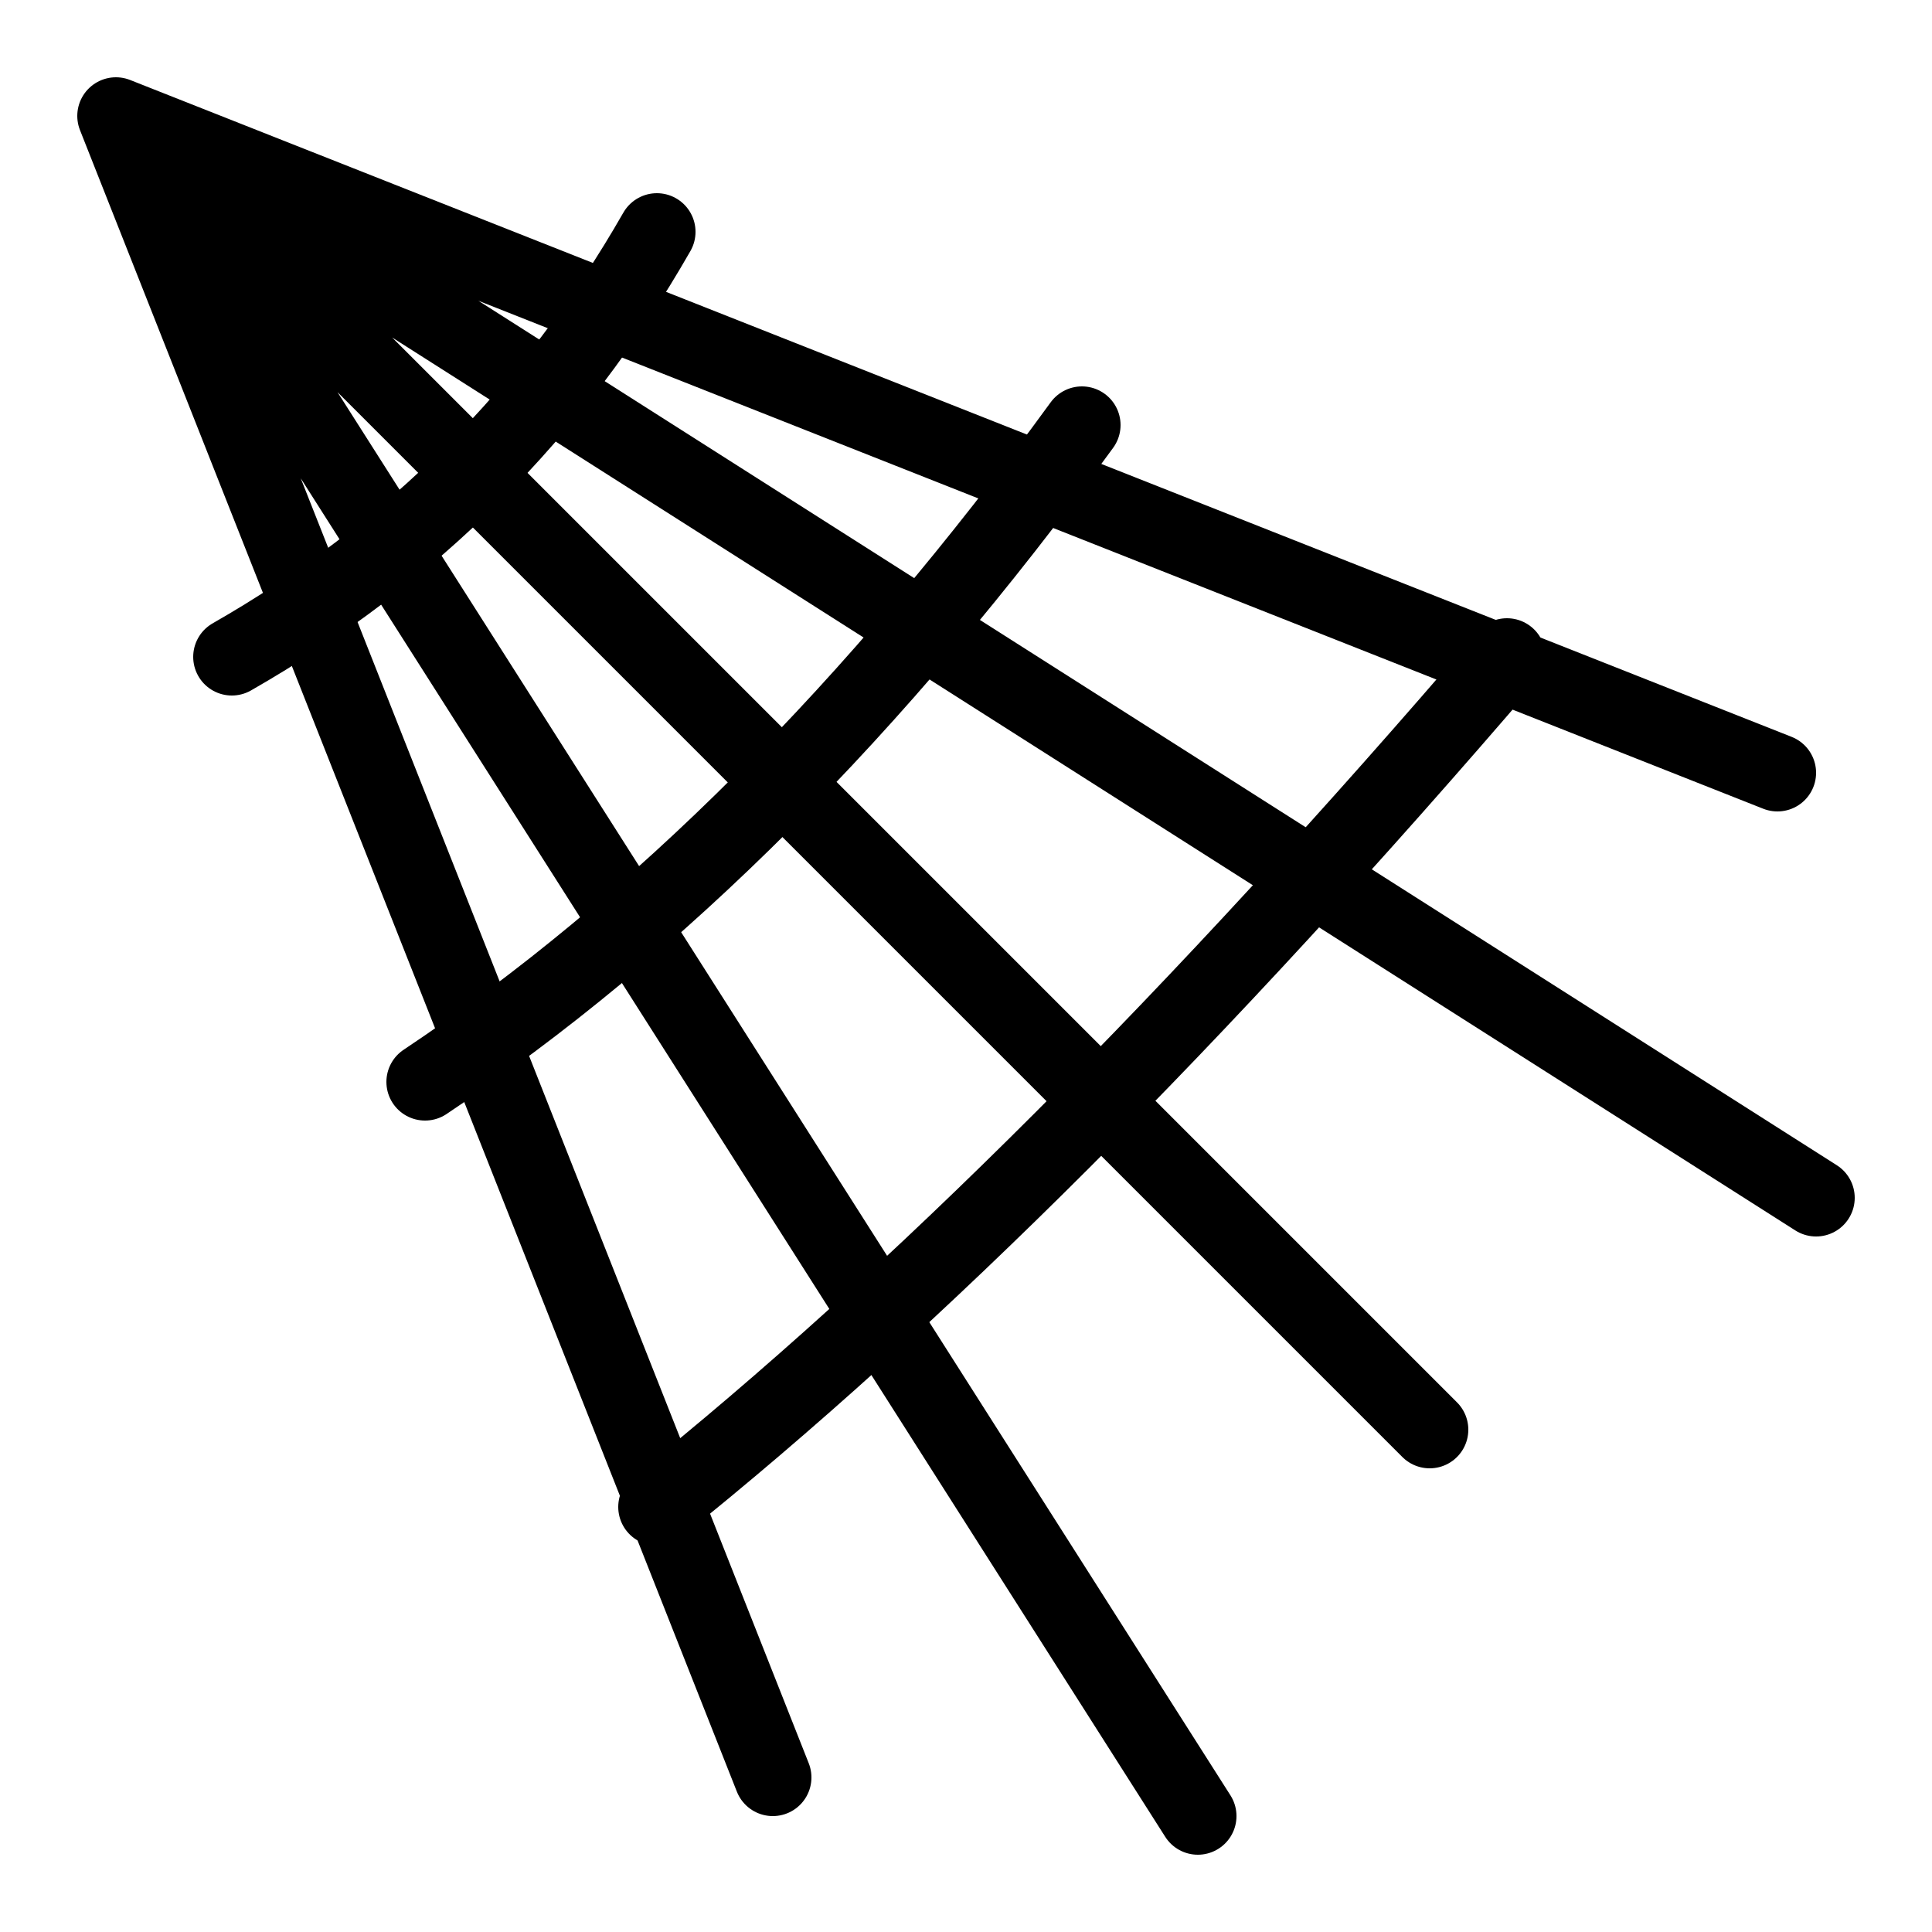
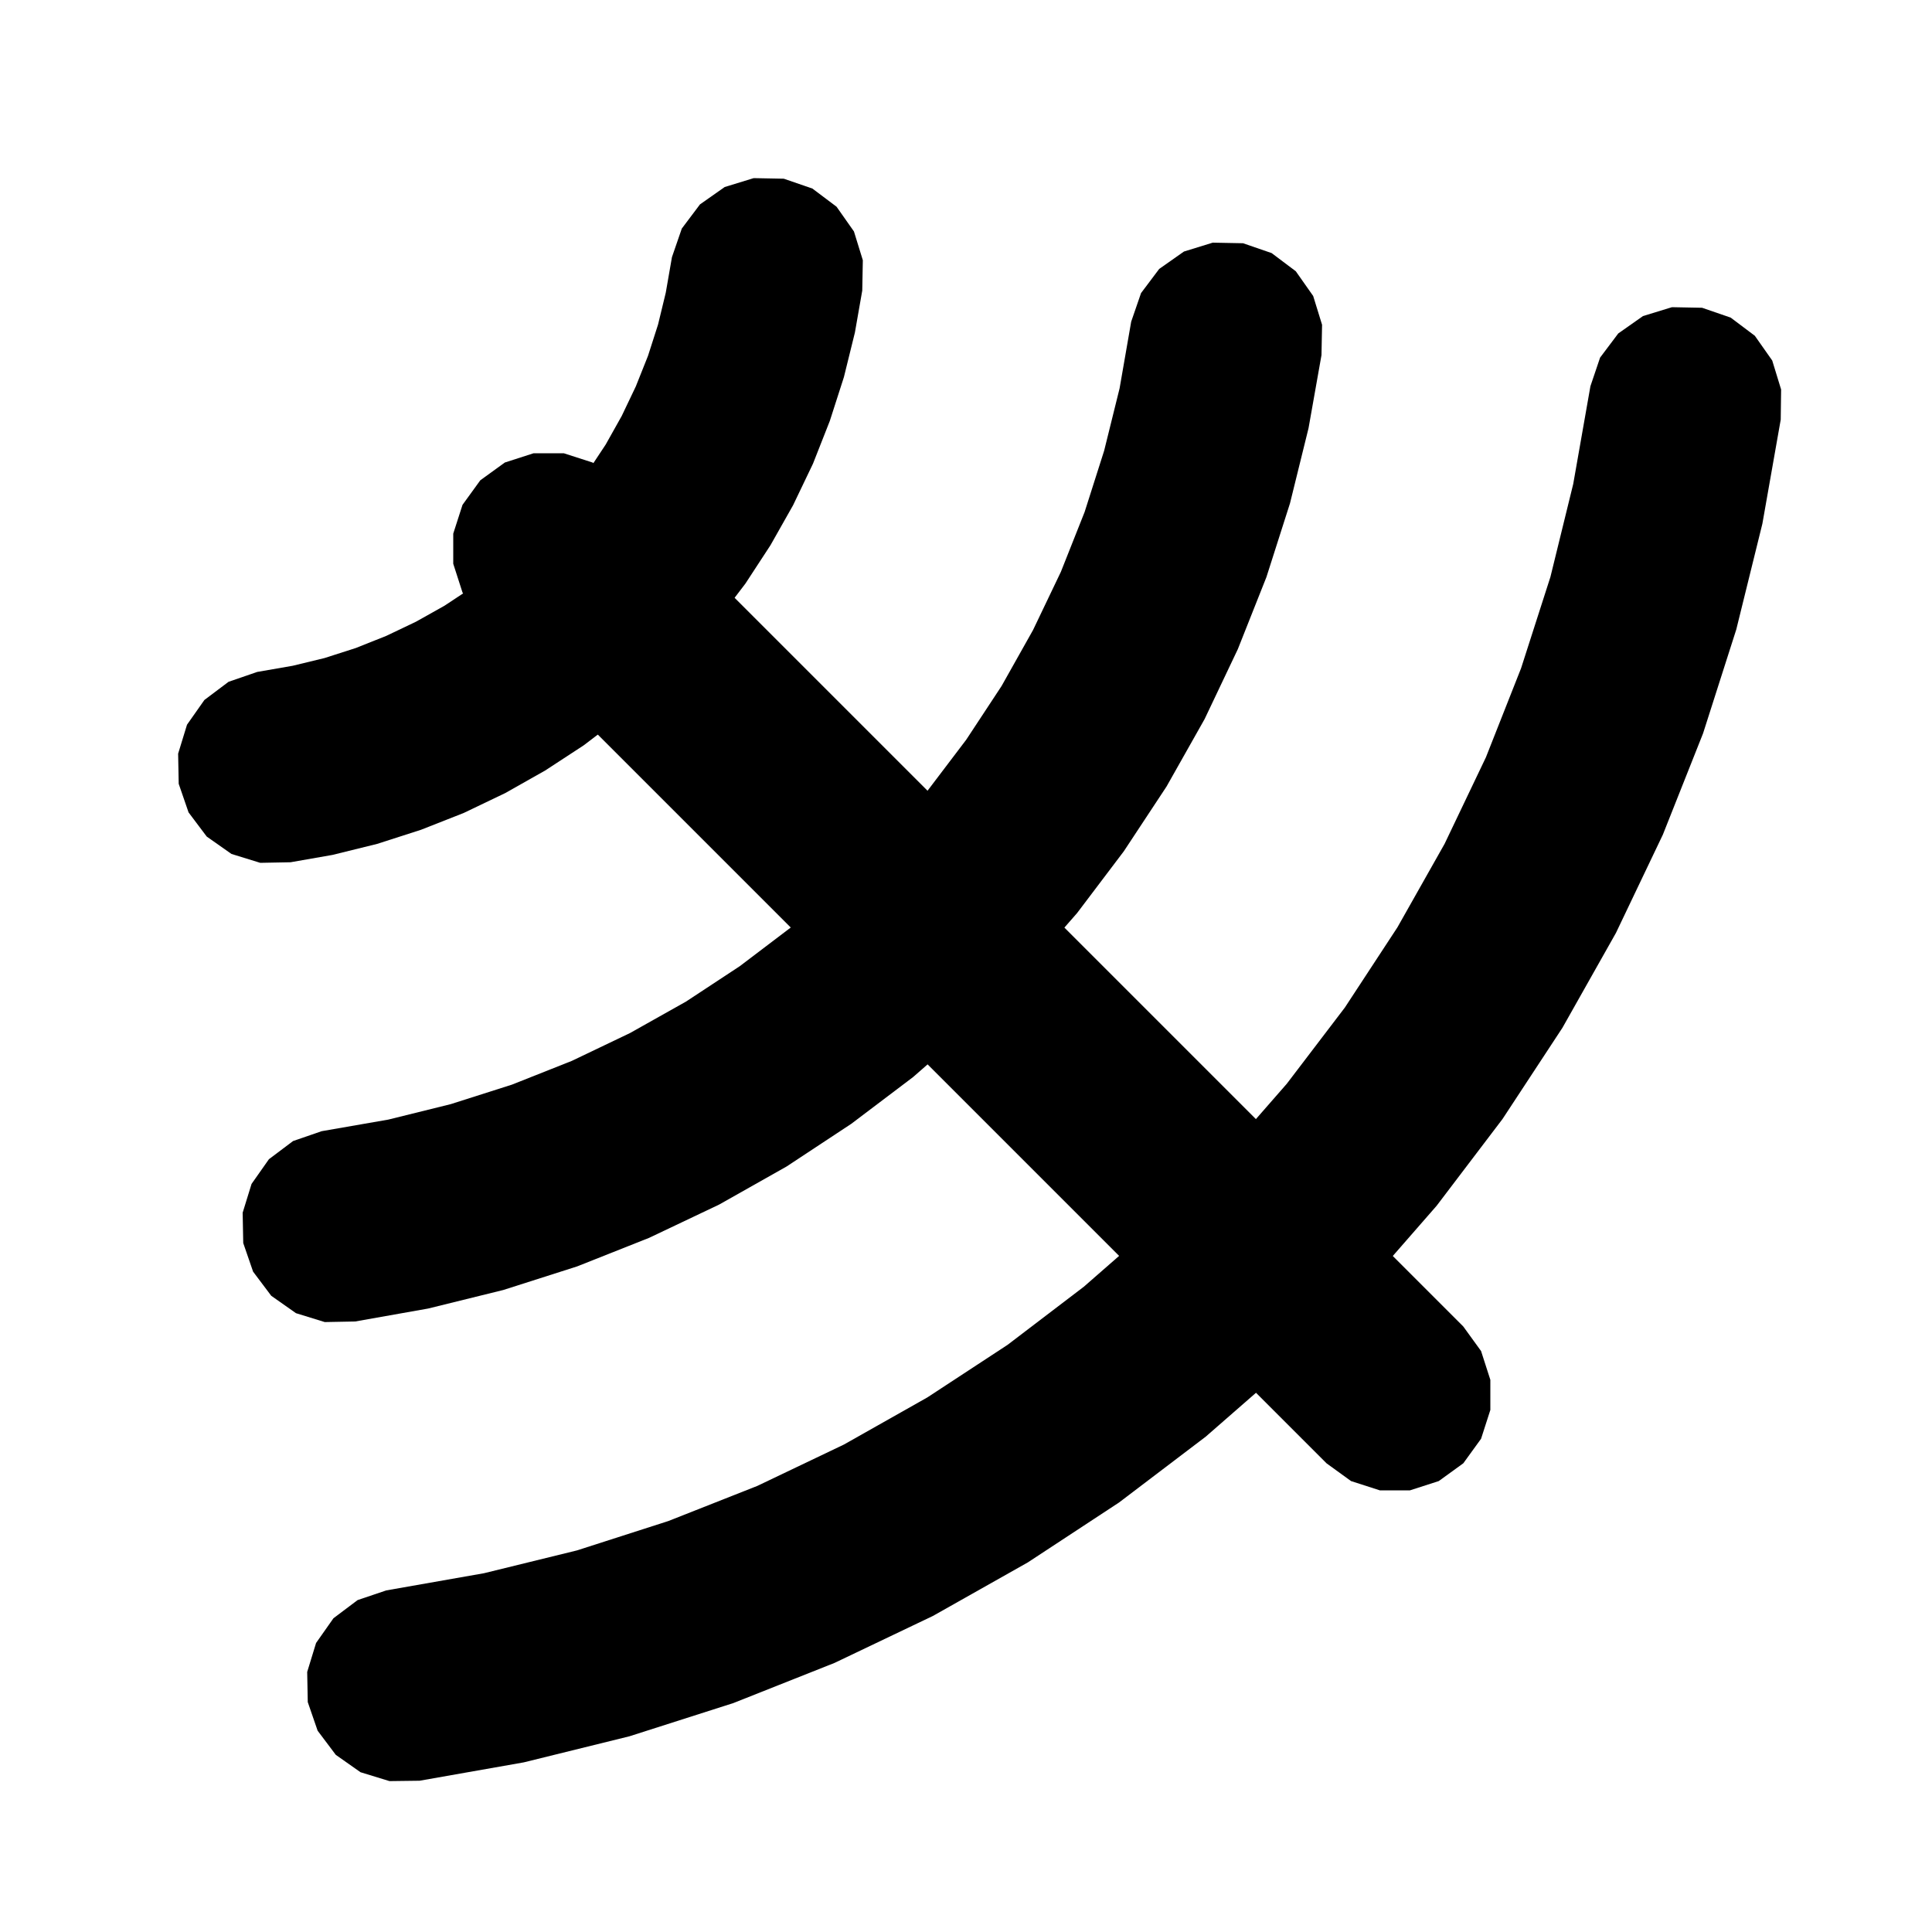
<svg xmlns="http://www.w3.org/2000/svg" viewBox="0 0 100 100">
-   <path d="M6 6 L94 62 M6 6 L62 94 M6 6 L74 74 M6 6 L40 92 M6 6 L92 40" fill="none" stroke="#000000" stroke-width="4" stroke-linecap="round" stroke-linejoin="round" />
-   <path d="M34 12 Q26 26 12 34 M56 22 Q40 44 22 56 M78 34 Q54 62 34 78" fill="none" stroke="#000000" stroke-width="4" stroke-linecap="round" stroke-linejoin="round" />
+   <path fill="#000000" d="M35.29 11.83 L36.23 10.58 L37.51 9.68 L39.01 9.22 L40.57 9.25 L42.05 9.76 L43.3 10.7 L44.2 11.98 L44.66 13.47 L44.63 15.04 L44.25 17.21 L43.68 19.52 L42.95 21.79 L42.08 24 L41.05 26.15 L39.88 28.22 L38.58 30.21 L37.14 32.1 L35.58 33.89 L33.89 35.58 L32.1 37.14 L30.21 38.58 L28.22 39.88 L26.15 41.05 L24 42.08 L21.79 42.95 L19.52 43.68 L17.21 44.25 L15.04 44.63 L13.47 44.66 L11.98 44.2 L10.7 43.3 L9.76 42.05 L9.25 40.57 L9.22 39.01 L9.68 37.51 L10.58 36.23 L11.83 35.29 L13.31 34.78 L15.15 34.46 L16.8 34.06 L18.42 33.54 L20 32.91 L21.53 32.18 L23.01 31.35 L24.43 30.41 L25.79 29.39 L27.07 28.27 L28.27 27.07 L29.39 25.79 L30.41 24.43 L31.35 23.01 L32.18 21.53 L32.91 20 L33.54 18.42 L34.06 16.8 L34.46 15.15 L34.78 13.31 Z" />
+   <path fill="#000000" d="M59.06 15.17 L60 13.92 L61.28 13.02 L62.77 12.56 L64.34 12.59 L65.82 13.1 L67.07 14.04 L67.97 15.32 L68.43 16.81 L68.4 18.38 L67.73 22.16 L66.77 26.05 L65.55 29.87 L64.07 33.6 L62.35 37.22 L60.38 40.71 L58.17 44.06 L55.75 47.26 L53.11 50.28 L50.28 53.11 L47.26 55.75 L44.06 58.17 L40.71 60.38 L37.22 62.35 L33.6 64.07 L29.87 65.55 L26.05 66.77 L22.16 67.73 L18.38 68.4 L16.81 68.43 L15.32 67.97 L14.04 67.07 L13.1 65.82 L12.59 64.34 L12.56 62.77 L13.02 61.28 L13.92 60 L15.17 59.06 L16.65 58.55 L20.1 57.95 L23.33 57.15 L26.5 56.14 L29.6 54.91 L32.61 53.47 L35.51 51.84 L38.29 50.01 L40.94 48 L43.45 45.81 L45.81 43.45 L48 40.94 L50.01 38.29 L51.84 35.51 L53.47 32.61 L54.91 29.6 L56.14 26.5 L57.15 23.33 L57.95 20.1 L58.55 16.65 Z" />
+   <path fill="#000000" d="M82.82 18.51 L83.76 17.26 L85.04 16.36 L86.54 15.9 L88.1 15.93 L89.58 16.44 L90.83 17.38 L91.73 18.66 L92.19 20.16 L92.17 21.72 L91.22 27.11 L89.87 32.58 L88.15 37.96 L86.07 43.2 L83.64 48.29 L80.87 53.2 L77.77 57.92 L74.36 62.41 L70.65 66.66 L66.66 70.65 L62.41 74.36 L57.92 77.77 L53.2 80.87 L48.29 83.64 L43.2 86.07 L37.96 88.15 L32.58 89.87 L27.11 91.22 L21.72 92.17 L20.16 92.19 L18.66 91.73 L17.38 90.83 L16.44 89.58 L15.93 88.1 L15.9 86.54 L16.36 85.04 L17.26 83.76 L18.51 82.82 L19.99 82.32 L25.05 81.43 L29.86 80.25 L34.59 78.73 L39.2 76.91 L43.68 74.77 L48 72.33 L52.15 69.61 L56.1 66.6 L59.83 63.34 L63.34 59.83 L66.6 56.1 L69.61 52.15 L72.33 48 L74.77 43.68 L76.91 39.2 L78.73 34.59 L80.25 29.86 L81.43 25.05 L82.32 19.99 Z" />
+   <path fill="#000000" d="M23.94 30.67 L23.46 29.18 L23.46 27.62 L23.94 26.13 L24.86 24.86 L26.13 23.94 L27.62 23.46 L29.18 23.46 L30.67 23.94 L31.94 24.86 L75.74 68.66 L76.66 69.93 L77.14 71.42 L77.14 72.98 L76.66 74.47 L75.74 75.74 L74.47 76.66 L72.98 77.14 L71.42 77.14 L69.93 76.66 L68.66 75.74 L24.86 31.94 Z" />
</svg>
